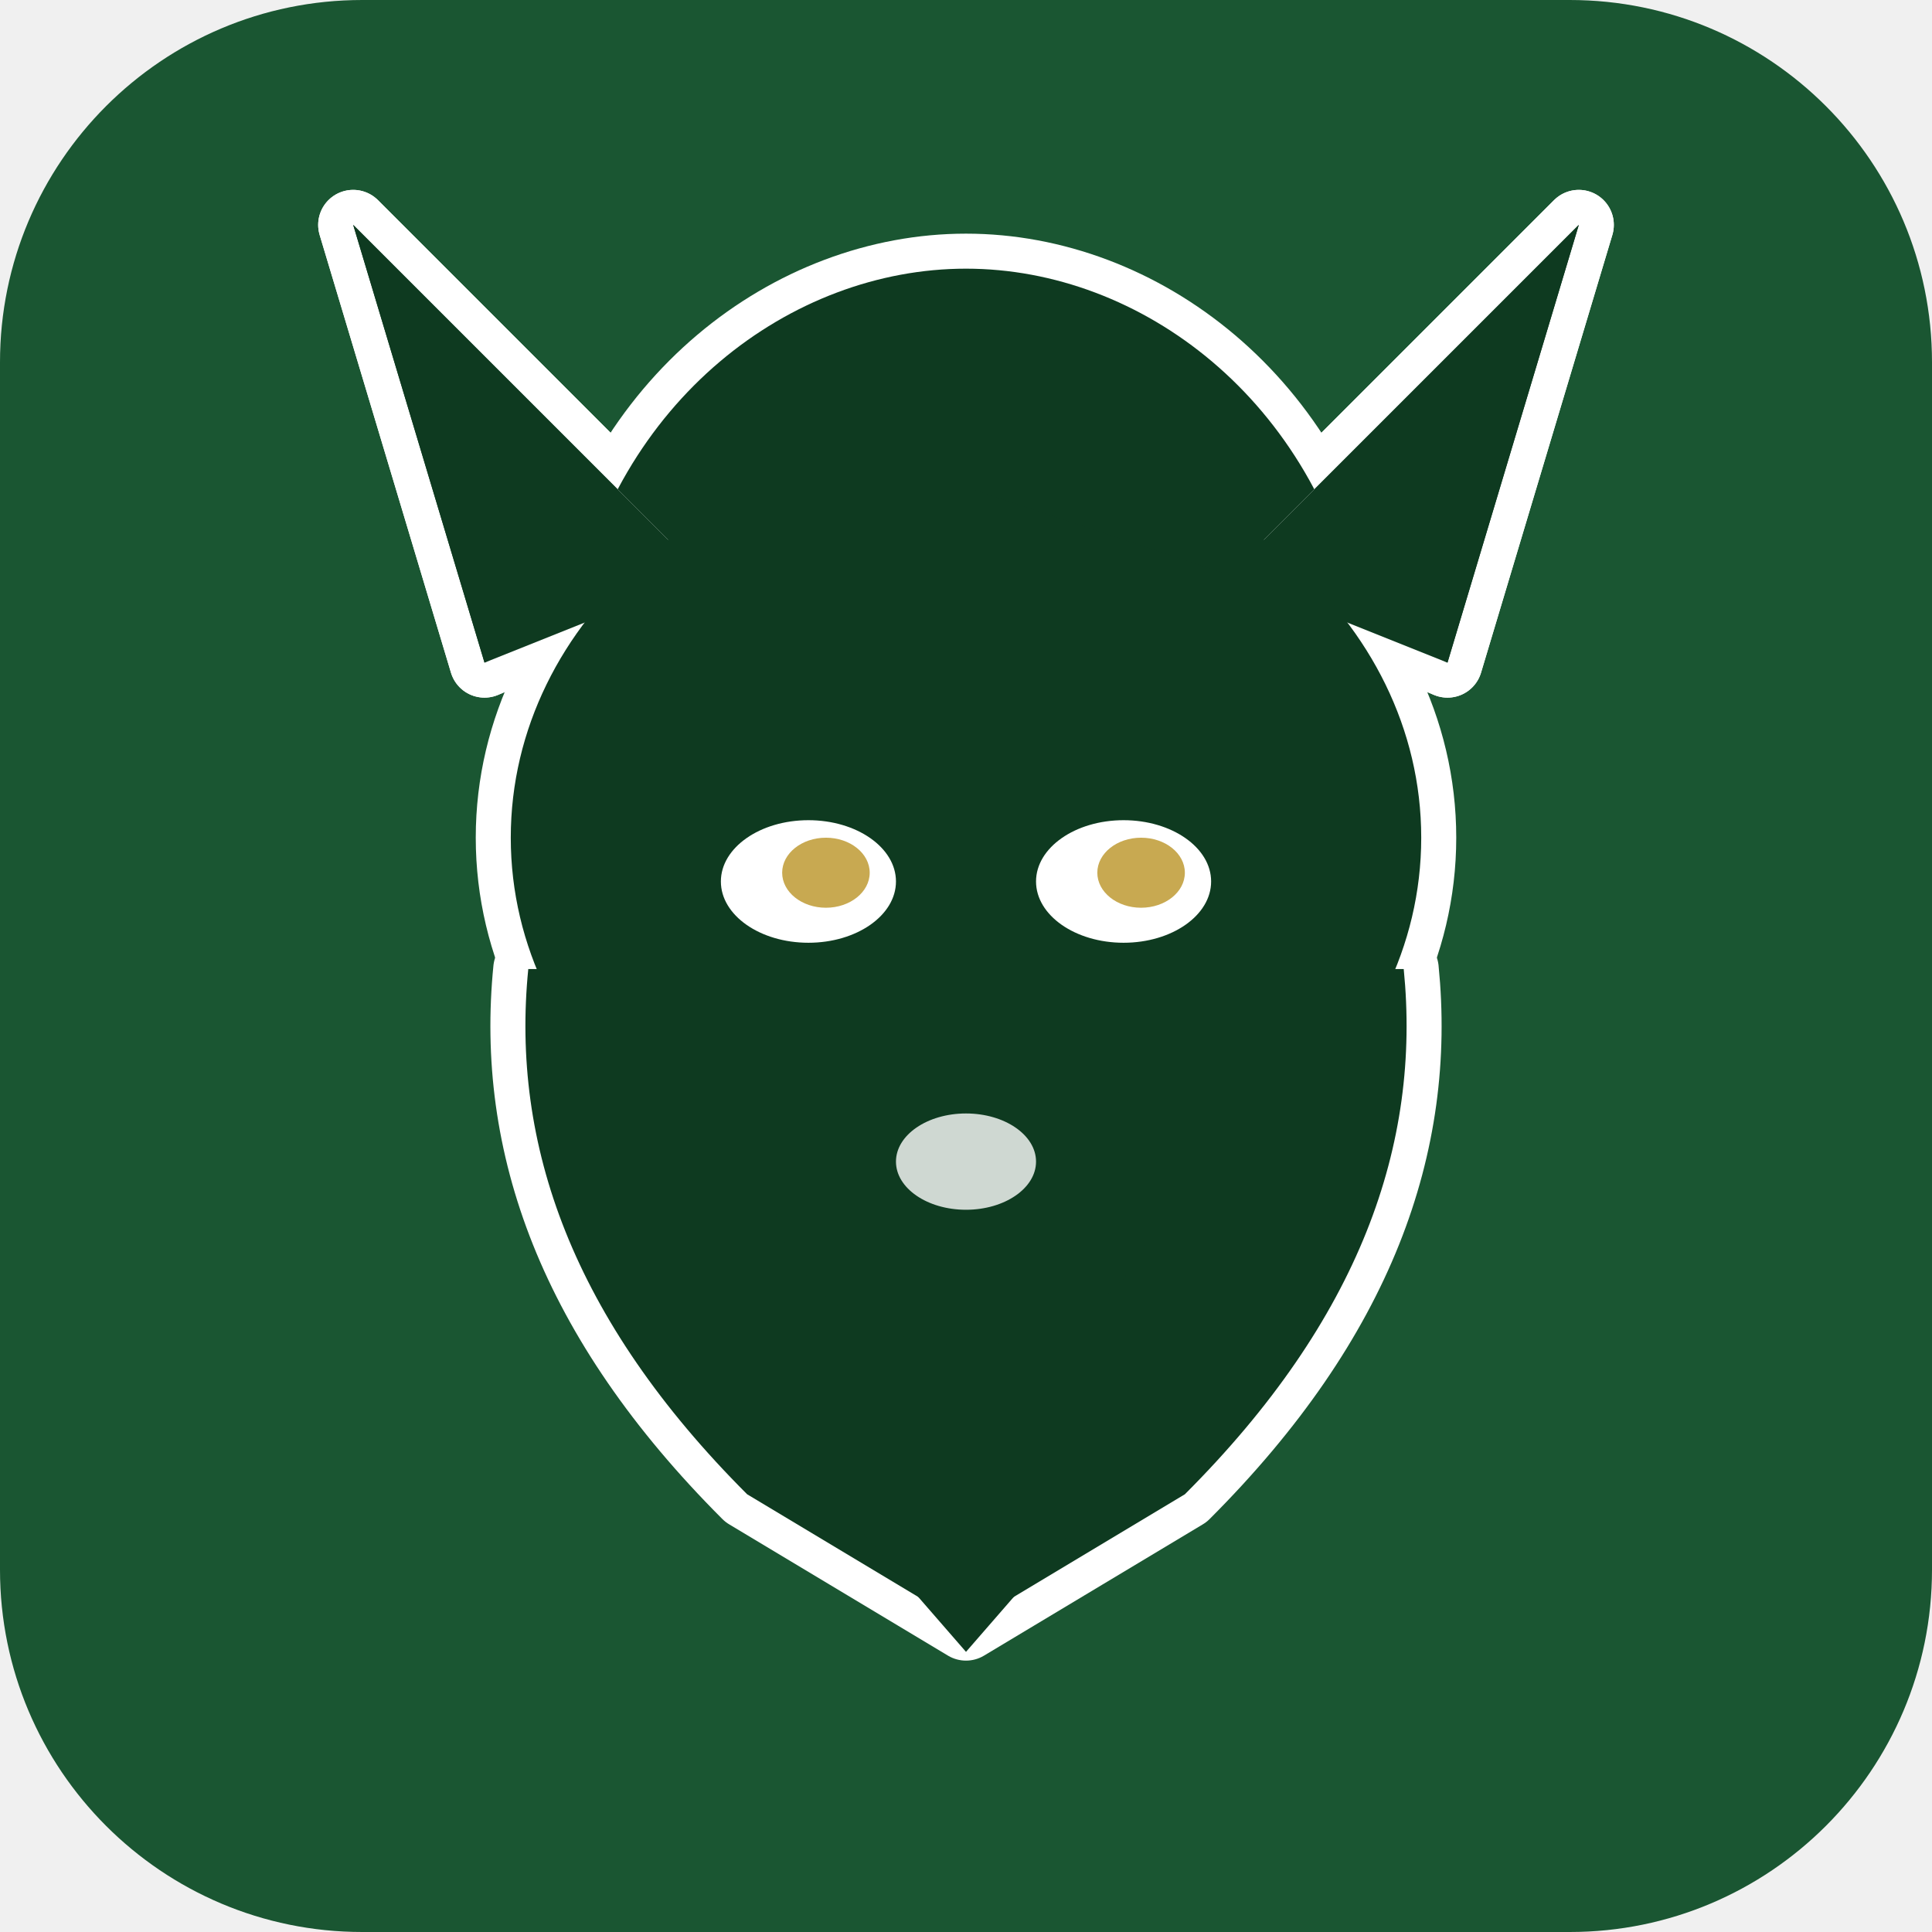
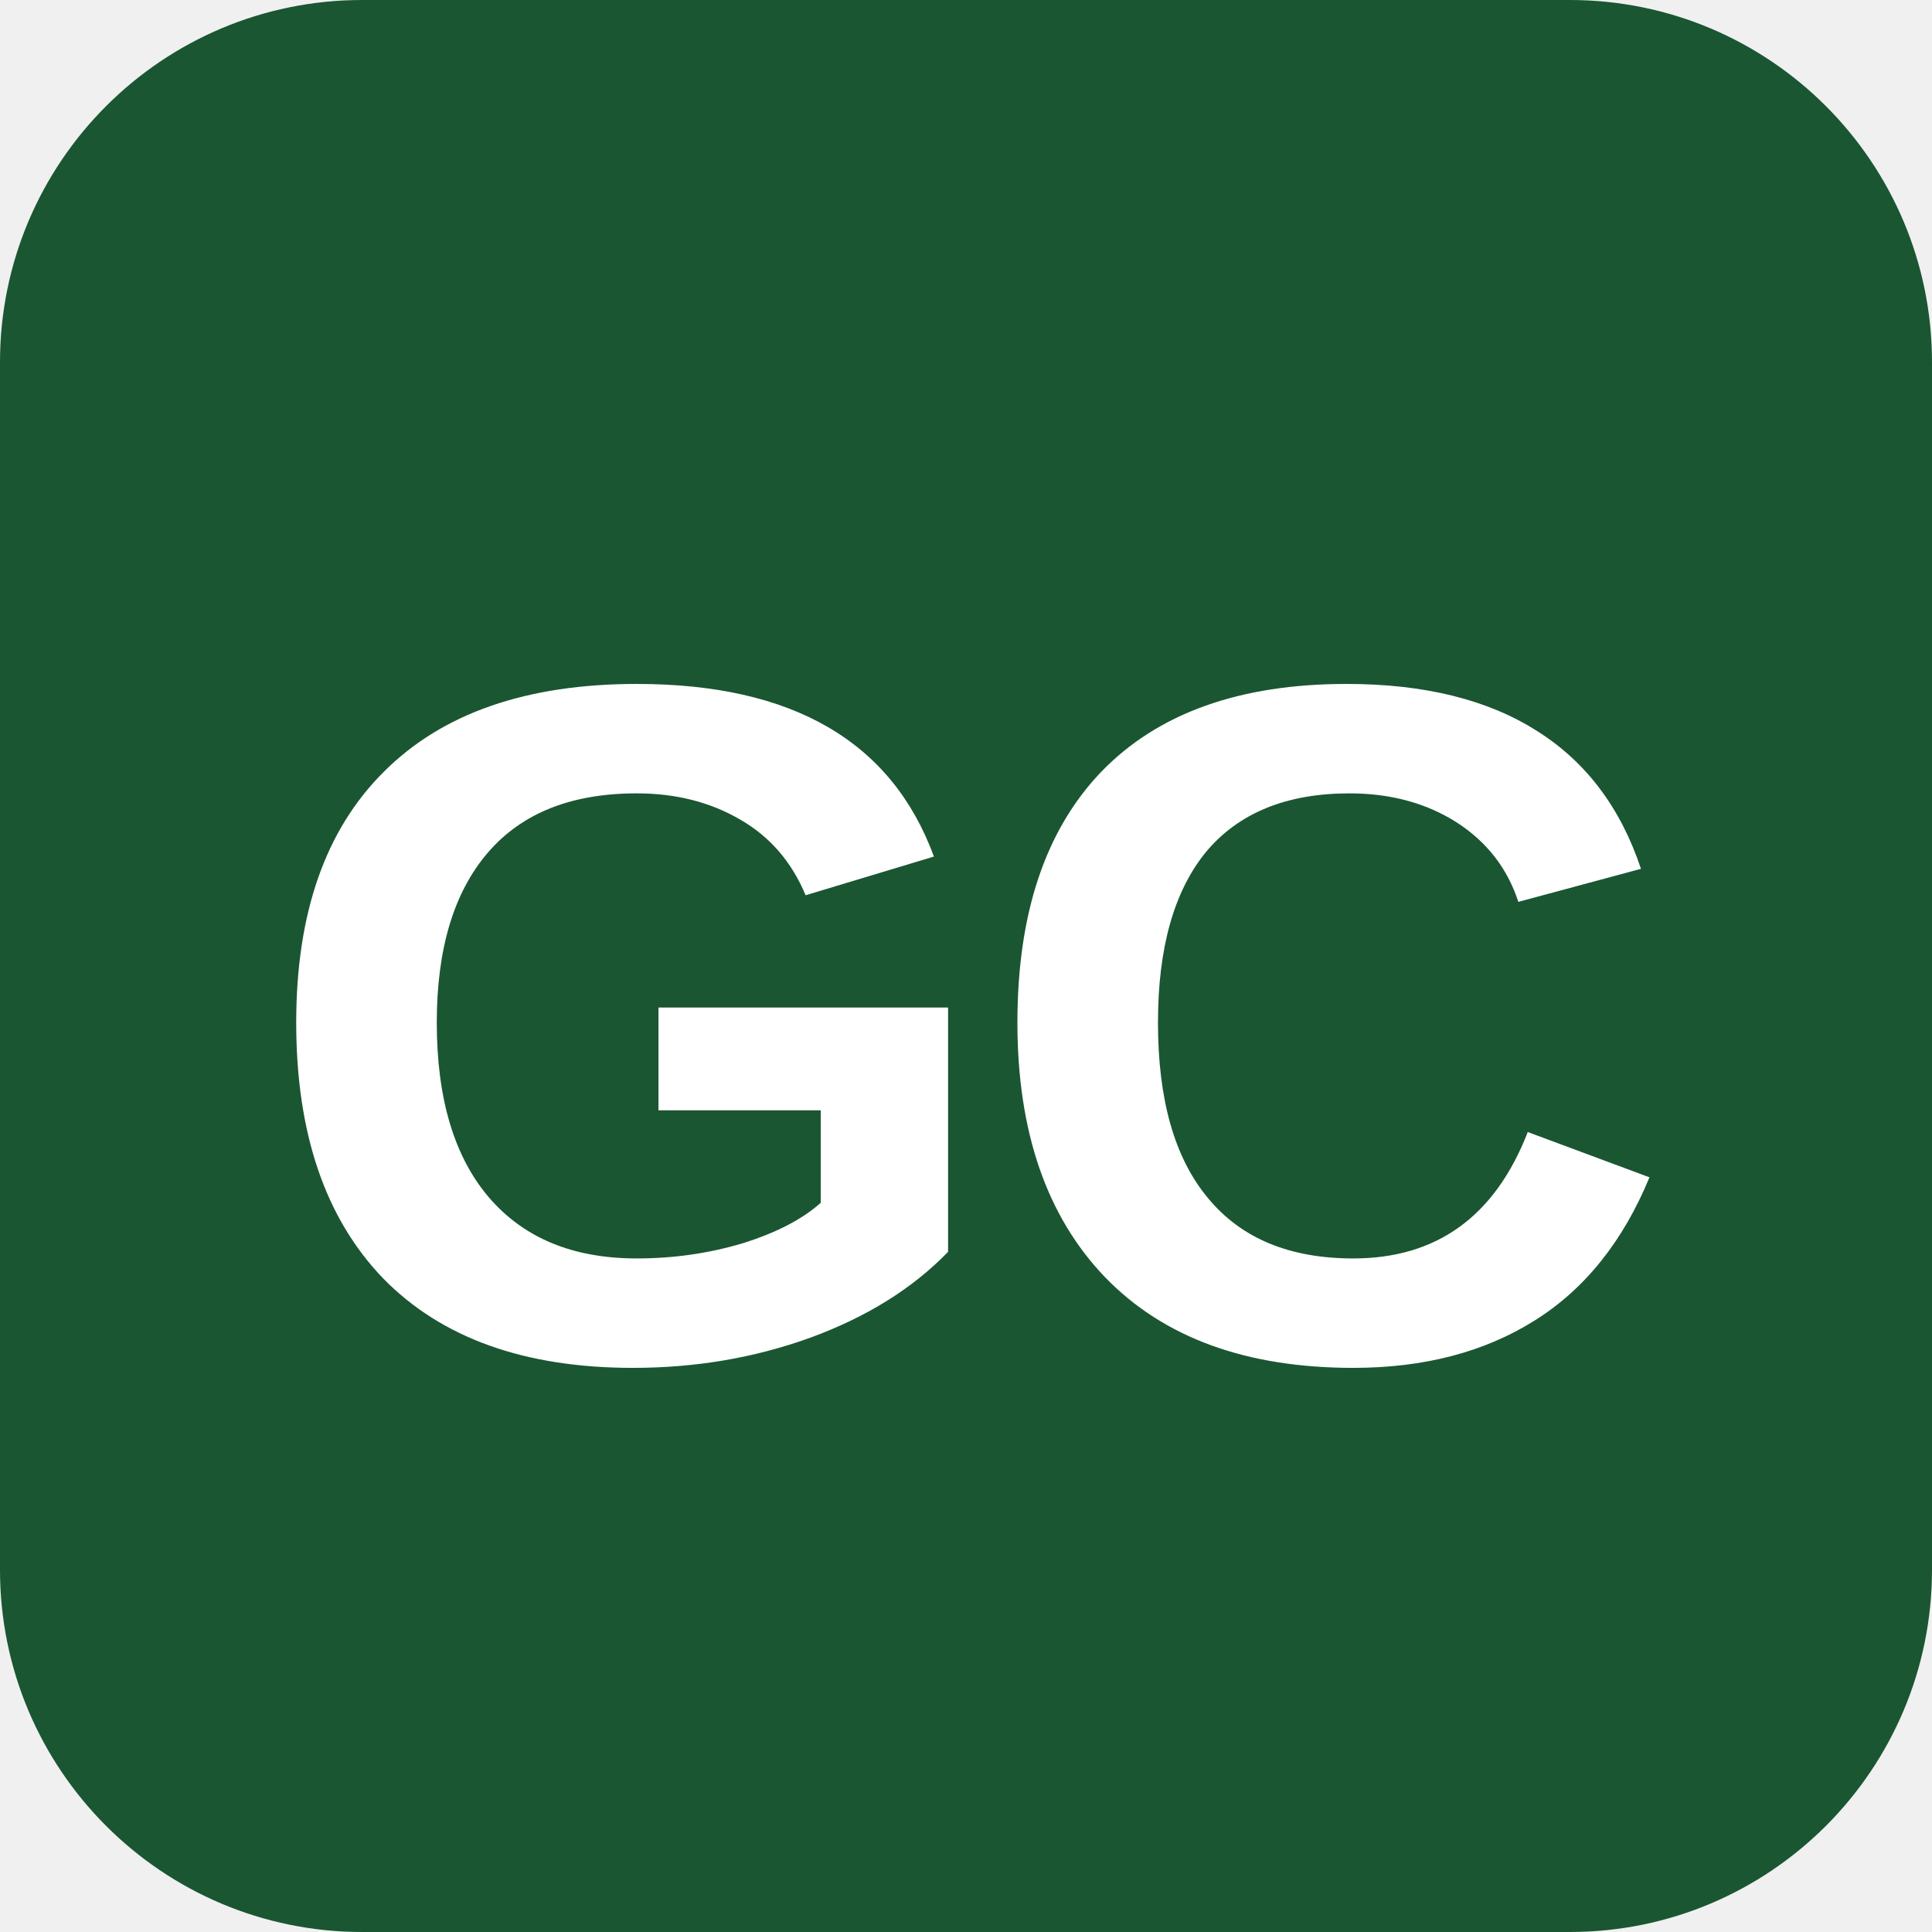
<svg xmlns="http://www.w3.org/2000/svg" viewBox="0 0 32 32">
  <rect width="32" height="32" rx="6" fill="#1a5632" />
-   <g transform="translate(16,17.5) scale(0.145)">
-     <g fill="white" stroke="white" stroke-width="8" stroke-linejoin="round">
-       <polygon points="-55,-45 -70,-95 -30,-55" />
-       <polygon points="55,-45 70,-95 30,-55" />
-       <ellipse cx="0" cy="-25" rx="52" ry="45" />
-       <path d="M-45,-50 C-40,-75 -20,-90 0,-90 C20,-90 40,-75 45,-50 L55,-45 L70,-95 L30,-55 L0,-65 L-30,-55 L-70,-95 L-55,-45 Z" />
-       <path d="M-50,-10 C-52,10 -45,30 -25,50 L0,65 L25,50 C45,30 52,10 50,-10 Z" />
-     </g>
-     <g fill="#0e3a20">
-       <polygon points="-55,-45 -70,-95 -30,-55" />
-       <polygon points="55,-45 70,-95 30,-55" />
-       <ellipse cx="0" cy="-25" rx="52" ry="45" />
-       <path d="M-45,-50 C-40,-75 -20,-90 0,-90 C20,-90 40,-75 45,-50 L55,-45 L70,-95 L30,-55 L0,-65 L-30,-55 L-70,-95 L-55,-45 Z" />
-       <path d="M-50,-10 C-52,10 -45,30 -25,50 L0,65 L25,50 C45,30 52,10 50,-10 Z" />
-       <ellipse cx="0" cy="15" rx="22" ry="18" />
-       <polygon points="-20,45 0,68 20,45" />
-     </g>
-     <ellipse cx="-18" cy="-20" rx="10" ry="7" fill="white" />
-     <ellipse cx="18" cy="-20" rx="10" ry="7" fill="white" />
-     <ellipse cx="-16" cy="-21" rx="5" ry="4" fill="#c8a951" />
-     <ellipse cx="20" cy="-21" rx="5" ry="4" fill="#c8a951" />
-     <ellipse cx="0" cy="12" rx="8" ry="5.5" fill="white" opacity="0.8" />
-   </g>
+   <text x="16" y="22.5" text-anchor="middle" font-family="Arial,Helvetica,sans-serif" font-weight="800" font-size="16" fill="white" letter-spacing="-0.5">GC</text>
</svg>
